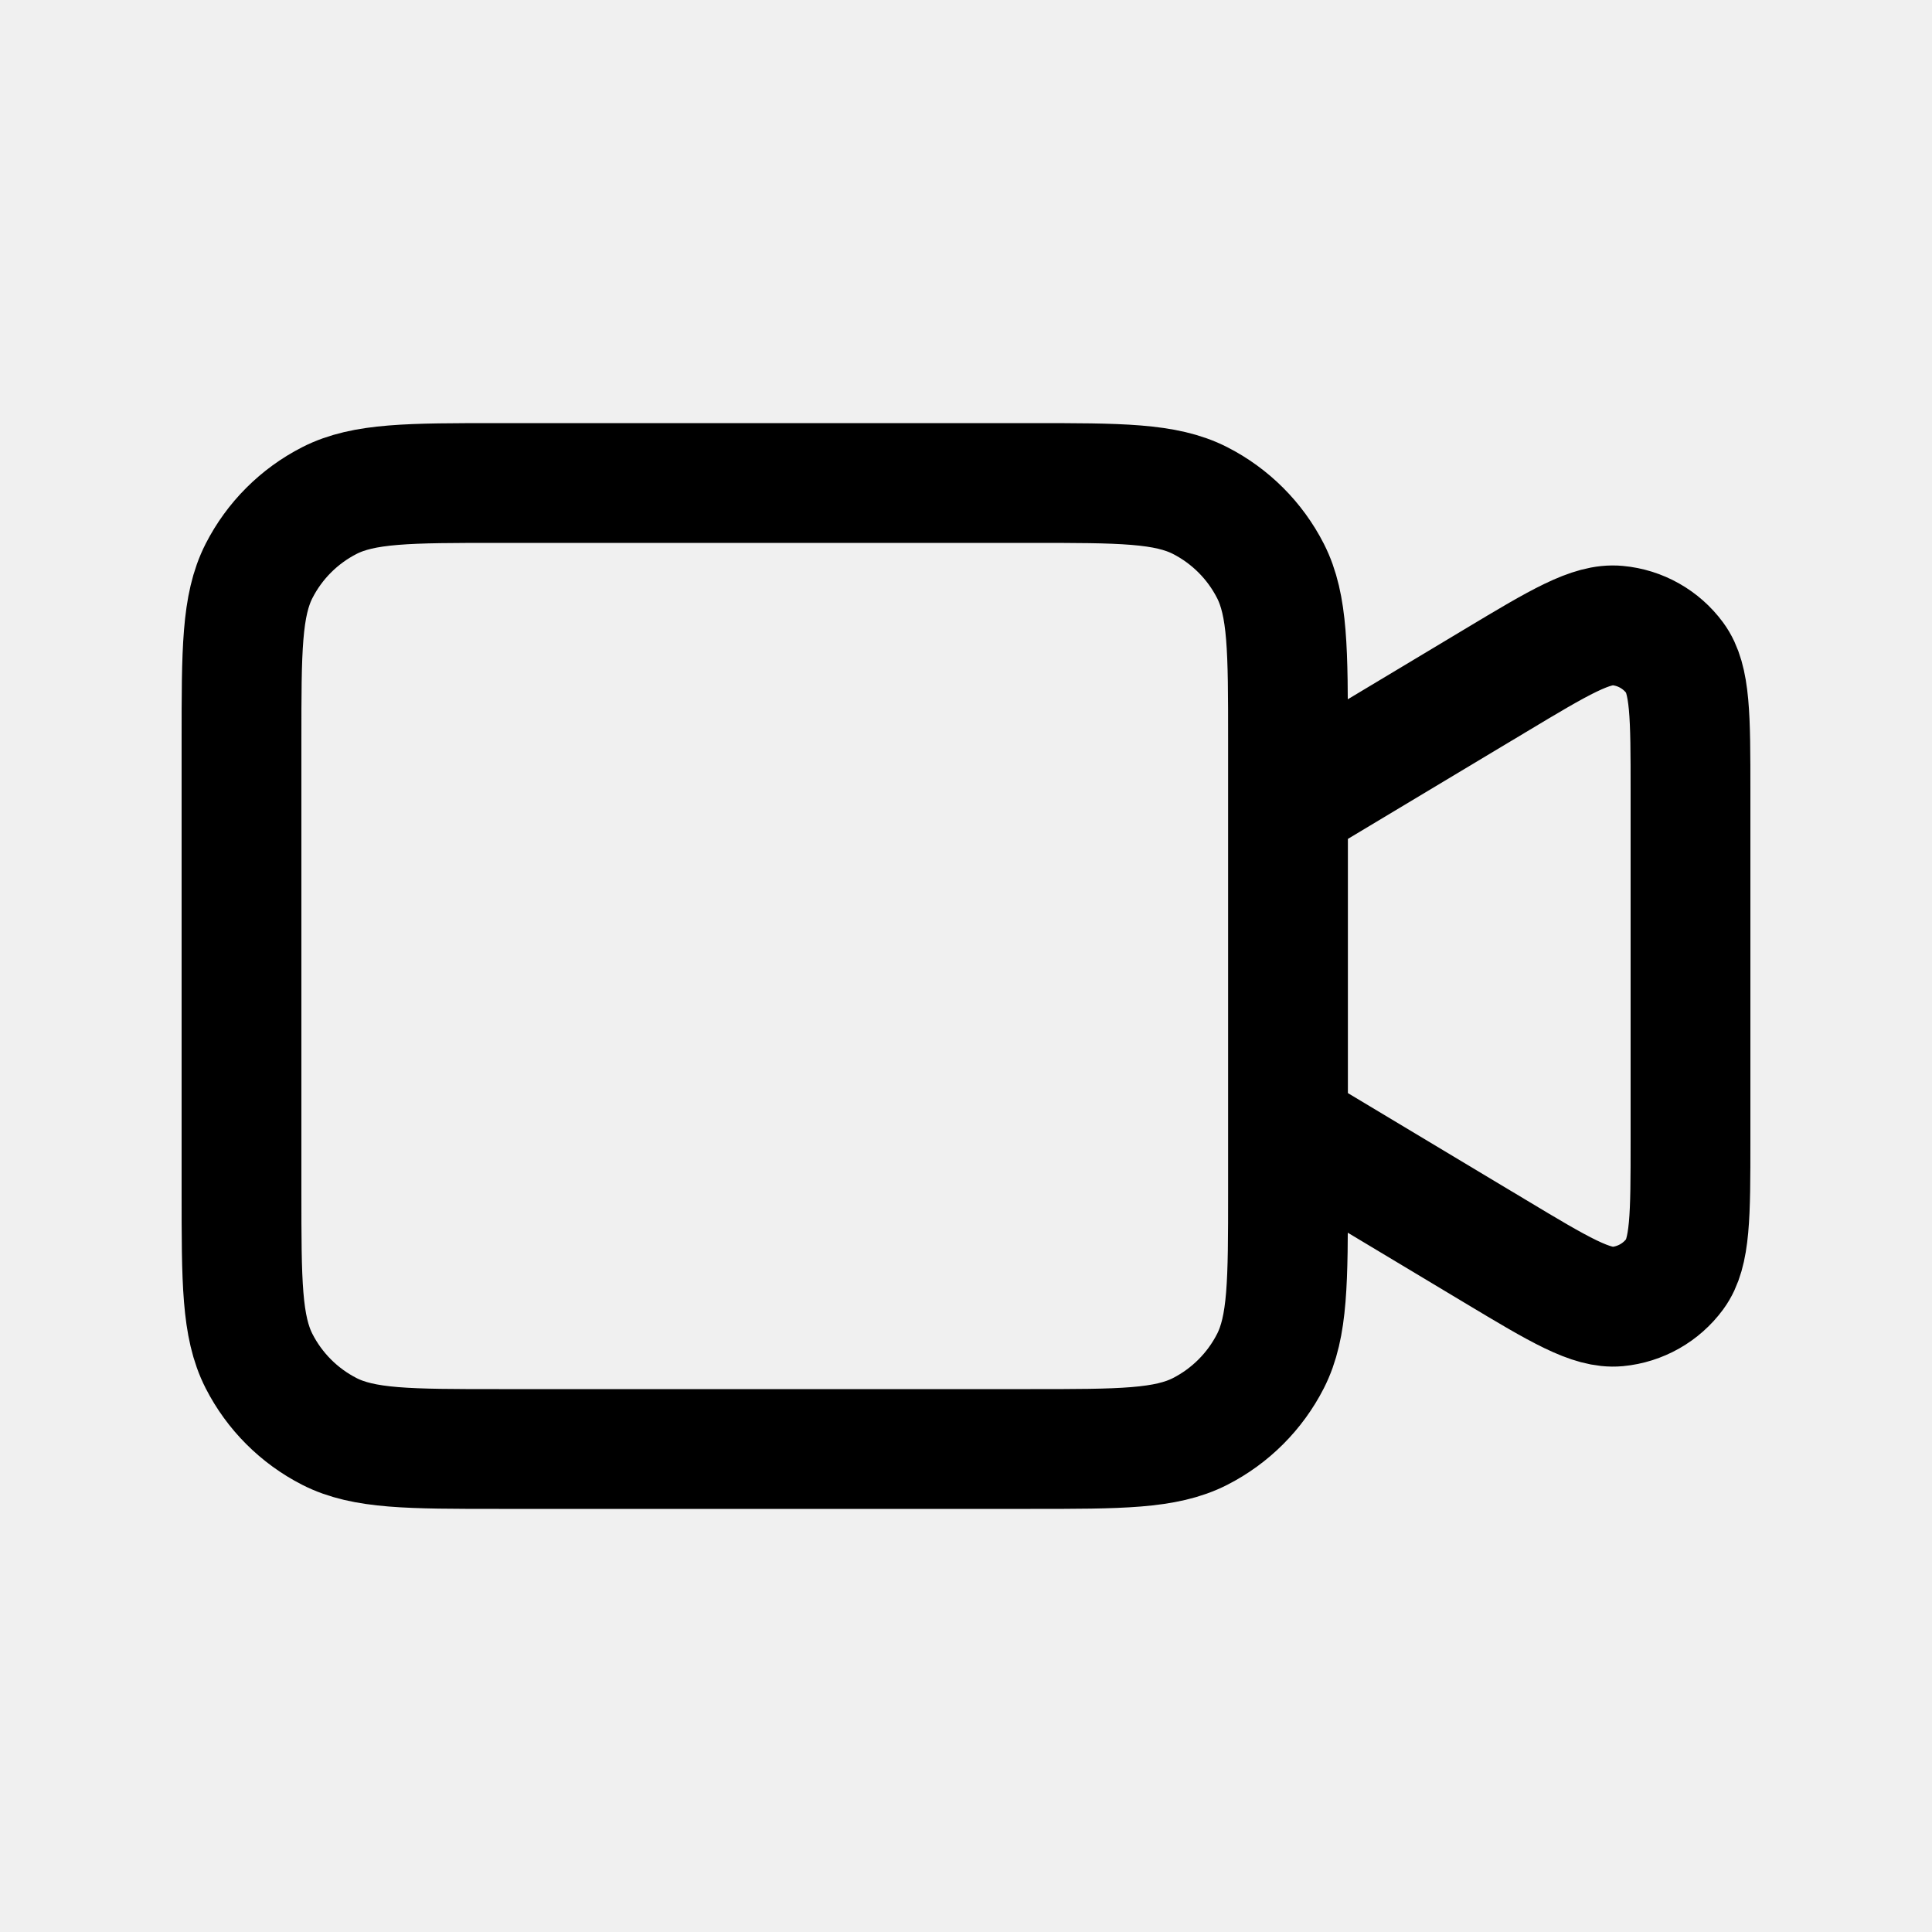
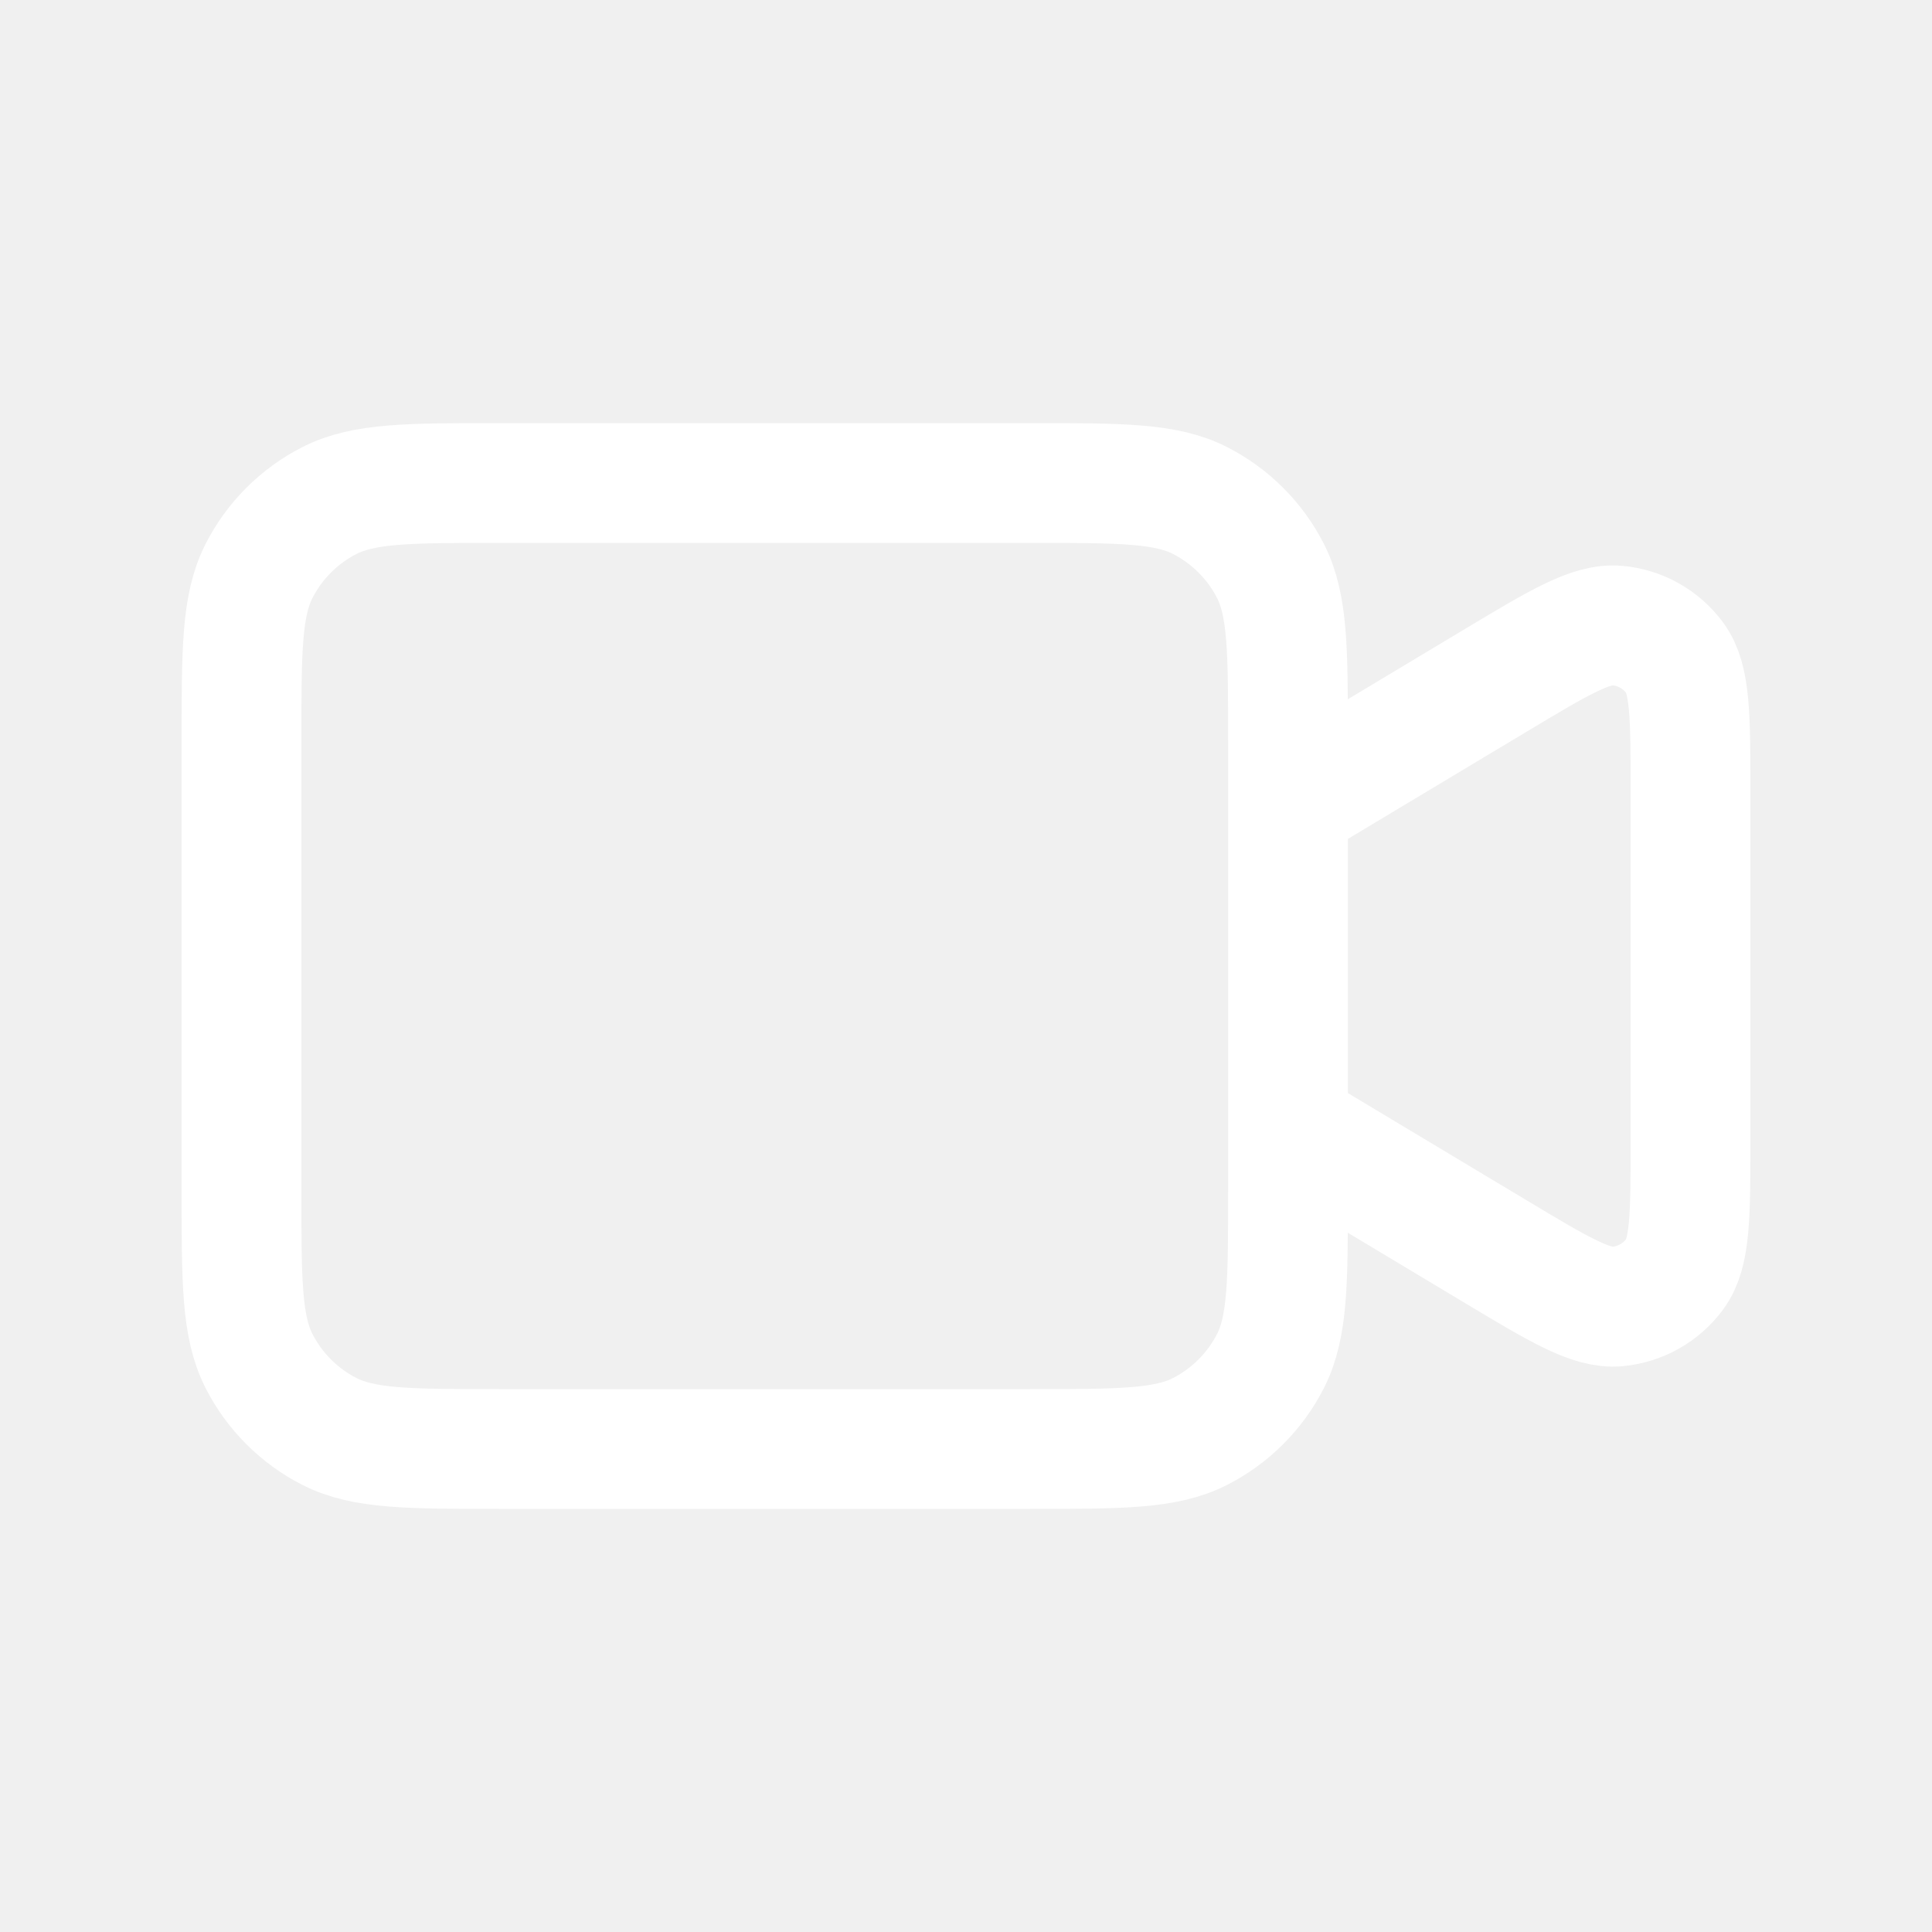
<svg xmlns="http://www.w3.org/2000/svg" width="800px" height="800px" viewBox="0 0 24 24" fill="none">
  <g id="SVGRepo_bgCarrier" stroke-width="0" />
  <g id="SVGRepo_tracerCarrier" stroke-linecap="round" stroke-linejoin="round" />
  <g id="SVGRepo_iconCarrier">
-     <path d="M16 10L18.577 8.454C19.37 7.978 19.767 7.74 20.093 7.771C20.377 7.797 20.637 7.944 20.806 8.174C21 8.438 21 8.901 21 9.826V14.174C21 15.099 21 15.562 20.806 15.826C20.637 16.056 20.377 16.203 20.093 16.23C19.767 16.26 19.37 16.022 18.577 15.546L16 14M6.2 18H12.8C13.92 18 14.48 18 14.908 17.782C15.284 17.59 15.59 17.284 15.782 16.908C16 16.48 16 15.92 16 14.8V9.2C16 8.08 16 7.52 15.782 7.092C15.59 6.716 15.284 6.41 14.908 6.218C14.48 6 13.92 6 12.8 6H6.2C5.08 6 4.52 6 4.092 6.218C3.716 6.41 3.41 6.716 3.218 7.092C3 7.52 3 8.08 3 9.2V14.8C3 15.92 3 16.48 3.218 16.908C3.41 17.284 3.716 17.59 4.092 17.782C4.52 18 5.08 18 6.2 18Z" stroke="currentColor" stroke-width="1.488" stroke-linecap="round" stroke-linejoin="round" />
+     <path d="M16 10L18.577 8.454C19.37 7.978 19.767 7.74 20.093 7.771C20.377 7.797 20.637 7.944 20.806 8.174C21 8.438 21 8.901 21 9.826V14.174C21 15.099 21 15.562 20.806 15.826C20.637 16.056 20.377 16.203 20.093 16.23C19.767 16.26 19.37 16.022 18.577 15.546L16 14M6.2 18H12.8C13.92 18 14.48 18 14.908 17.782C15.284 17.59 15.59 17.284 15.782 16.908C16 16.48 16 15.92 16 14.8V9.2C16 8.08 16 7.52 15.782 7.092C15.59 6.716 15.284 6.41 14.908 6.218C14.48 6 13.92 6 12.8 6H6.2C5.08 6 4.52 6 4.092 6.218C3.716 6.41 3.41 6.716 3.218 7.092C3 7.52 3 8.08 3 9.2V14.8C3 15.92 3 16.48 3.218 16.908C3.41 17.284 3.716 17.59 4.092 17.782C4.52 18 5.08 18 6.2 18Z" stroke="#ffffff" stroke-width="1.488" stroke-linecap="round" stroke-linejoin="round" />
  </g>
</svg>
